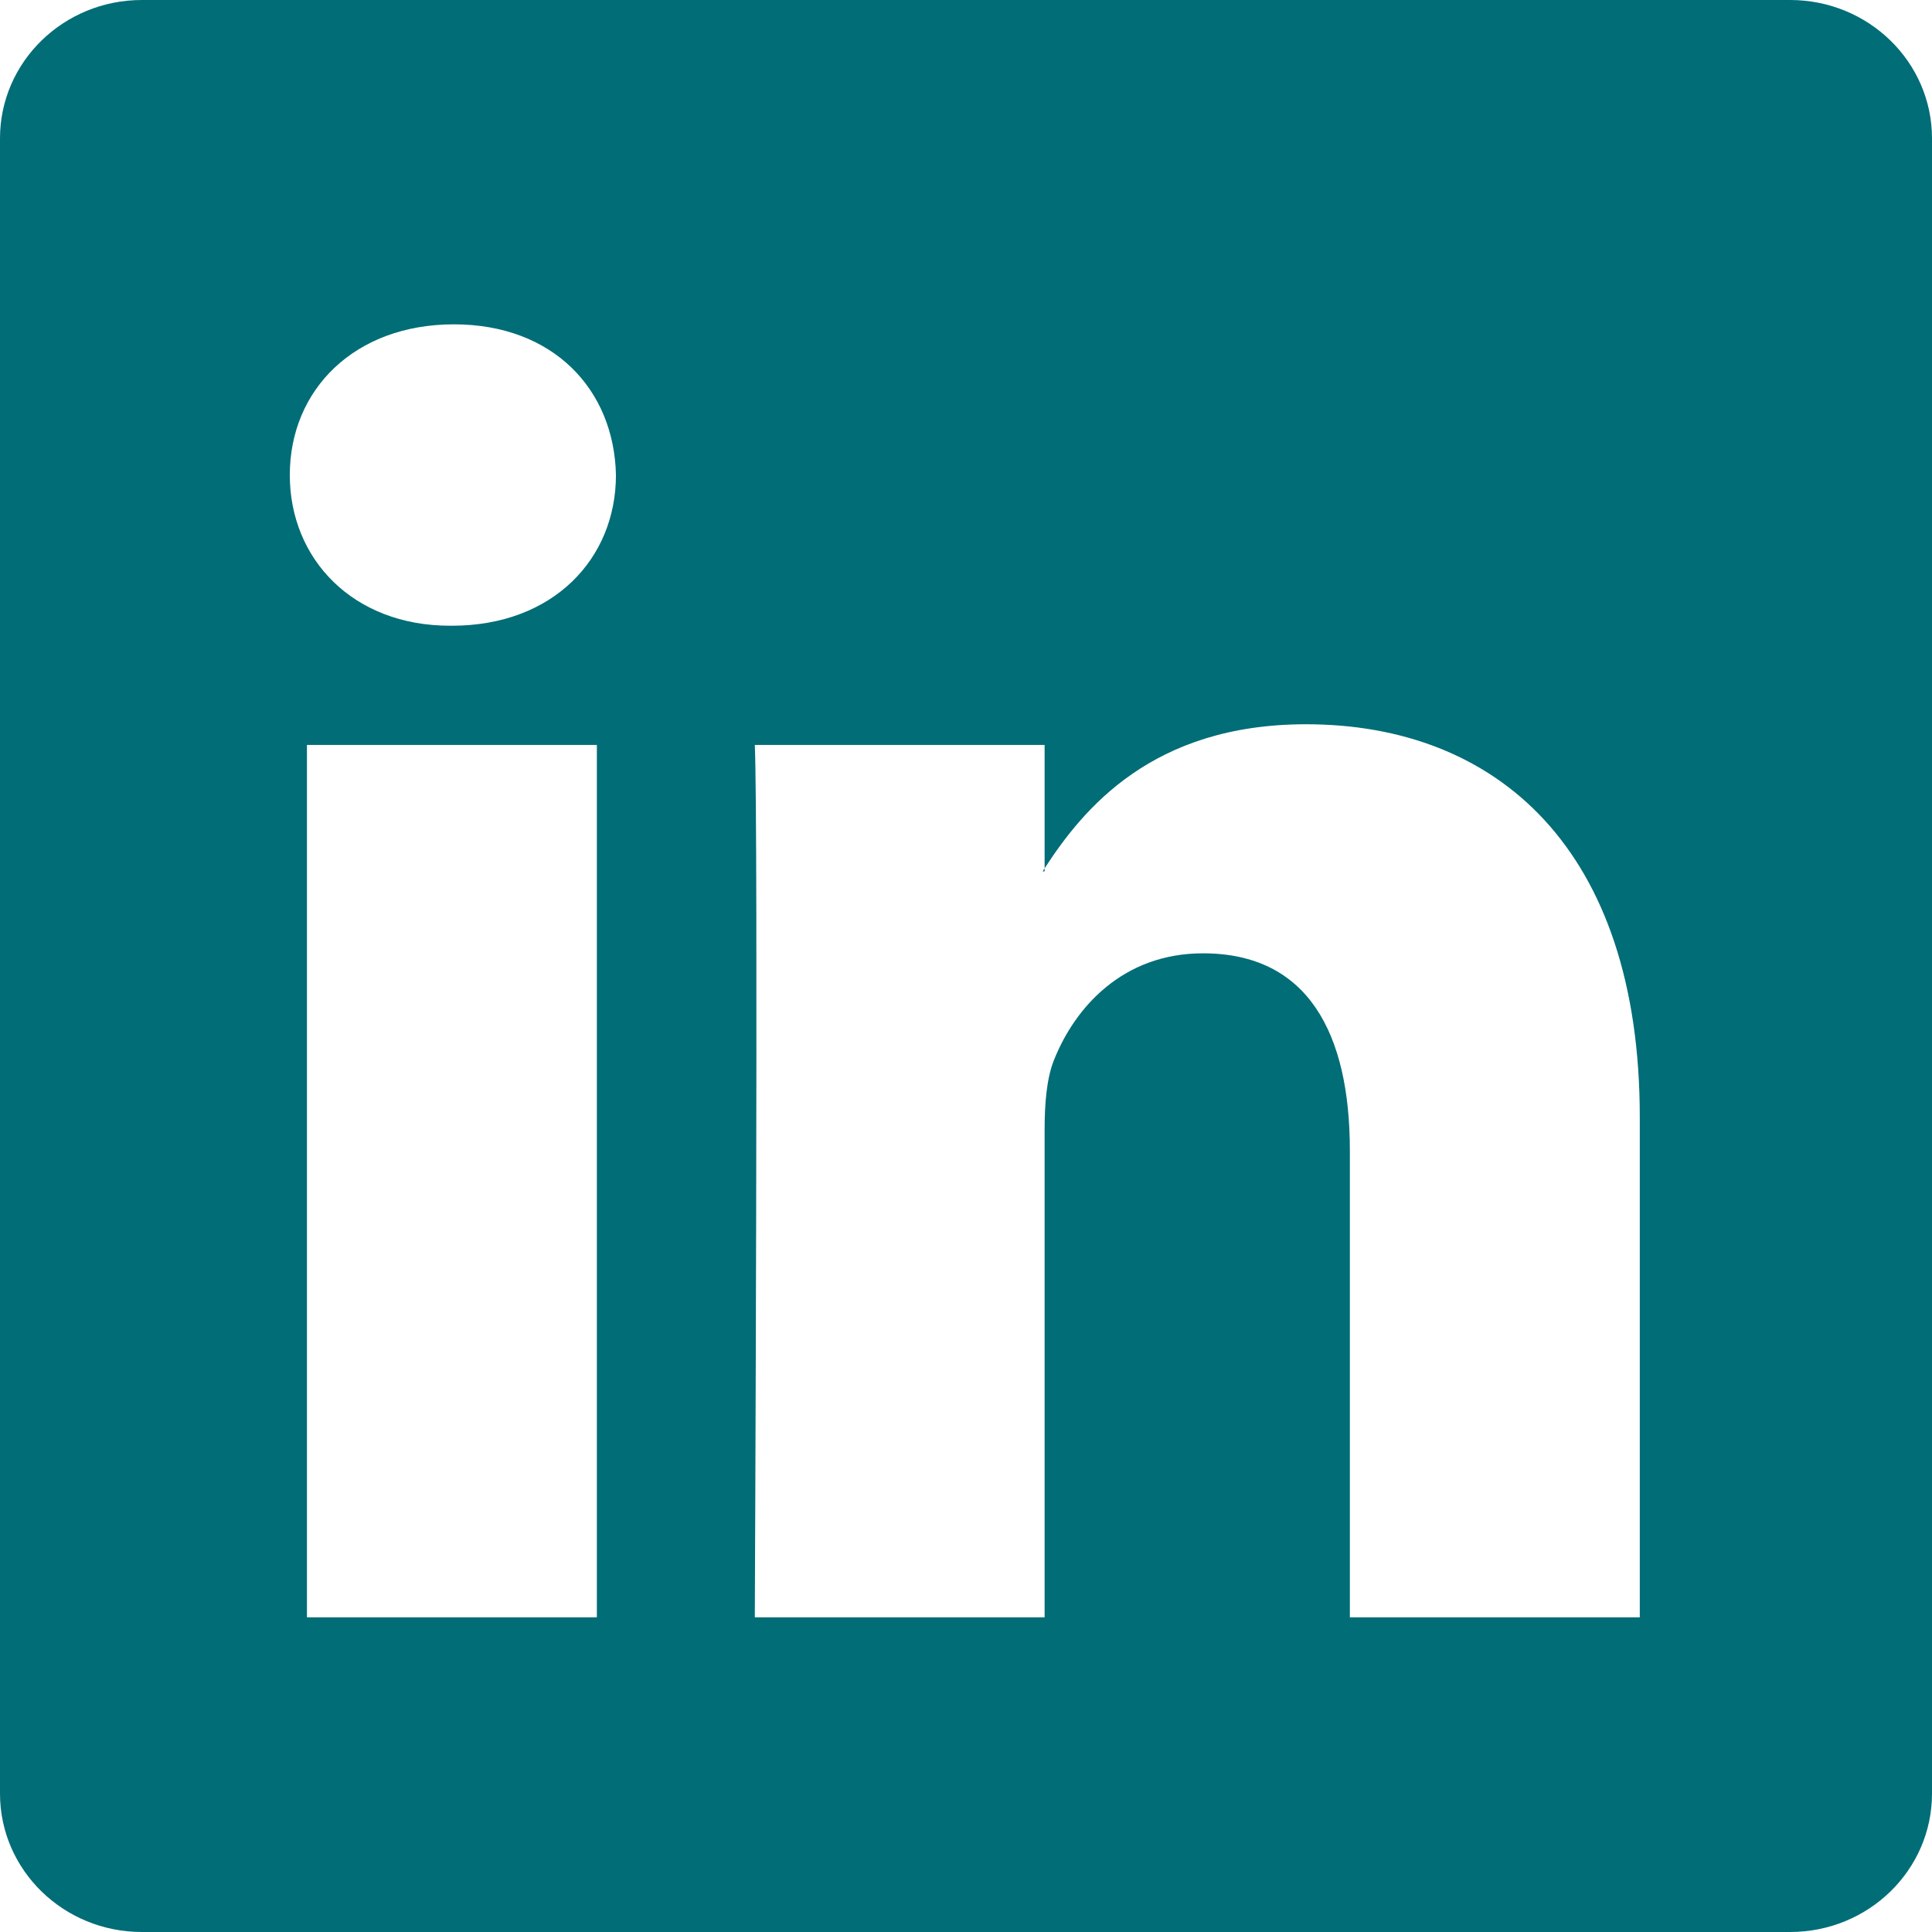
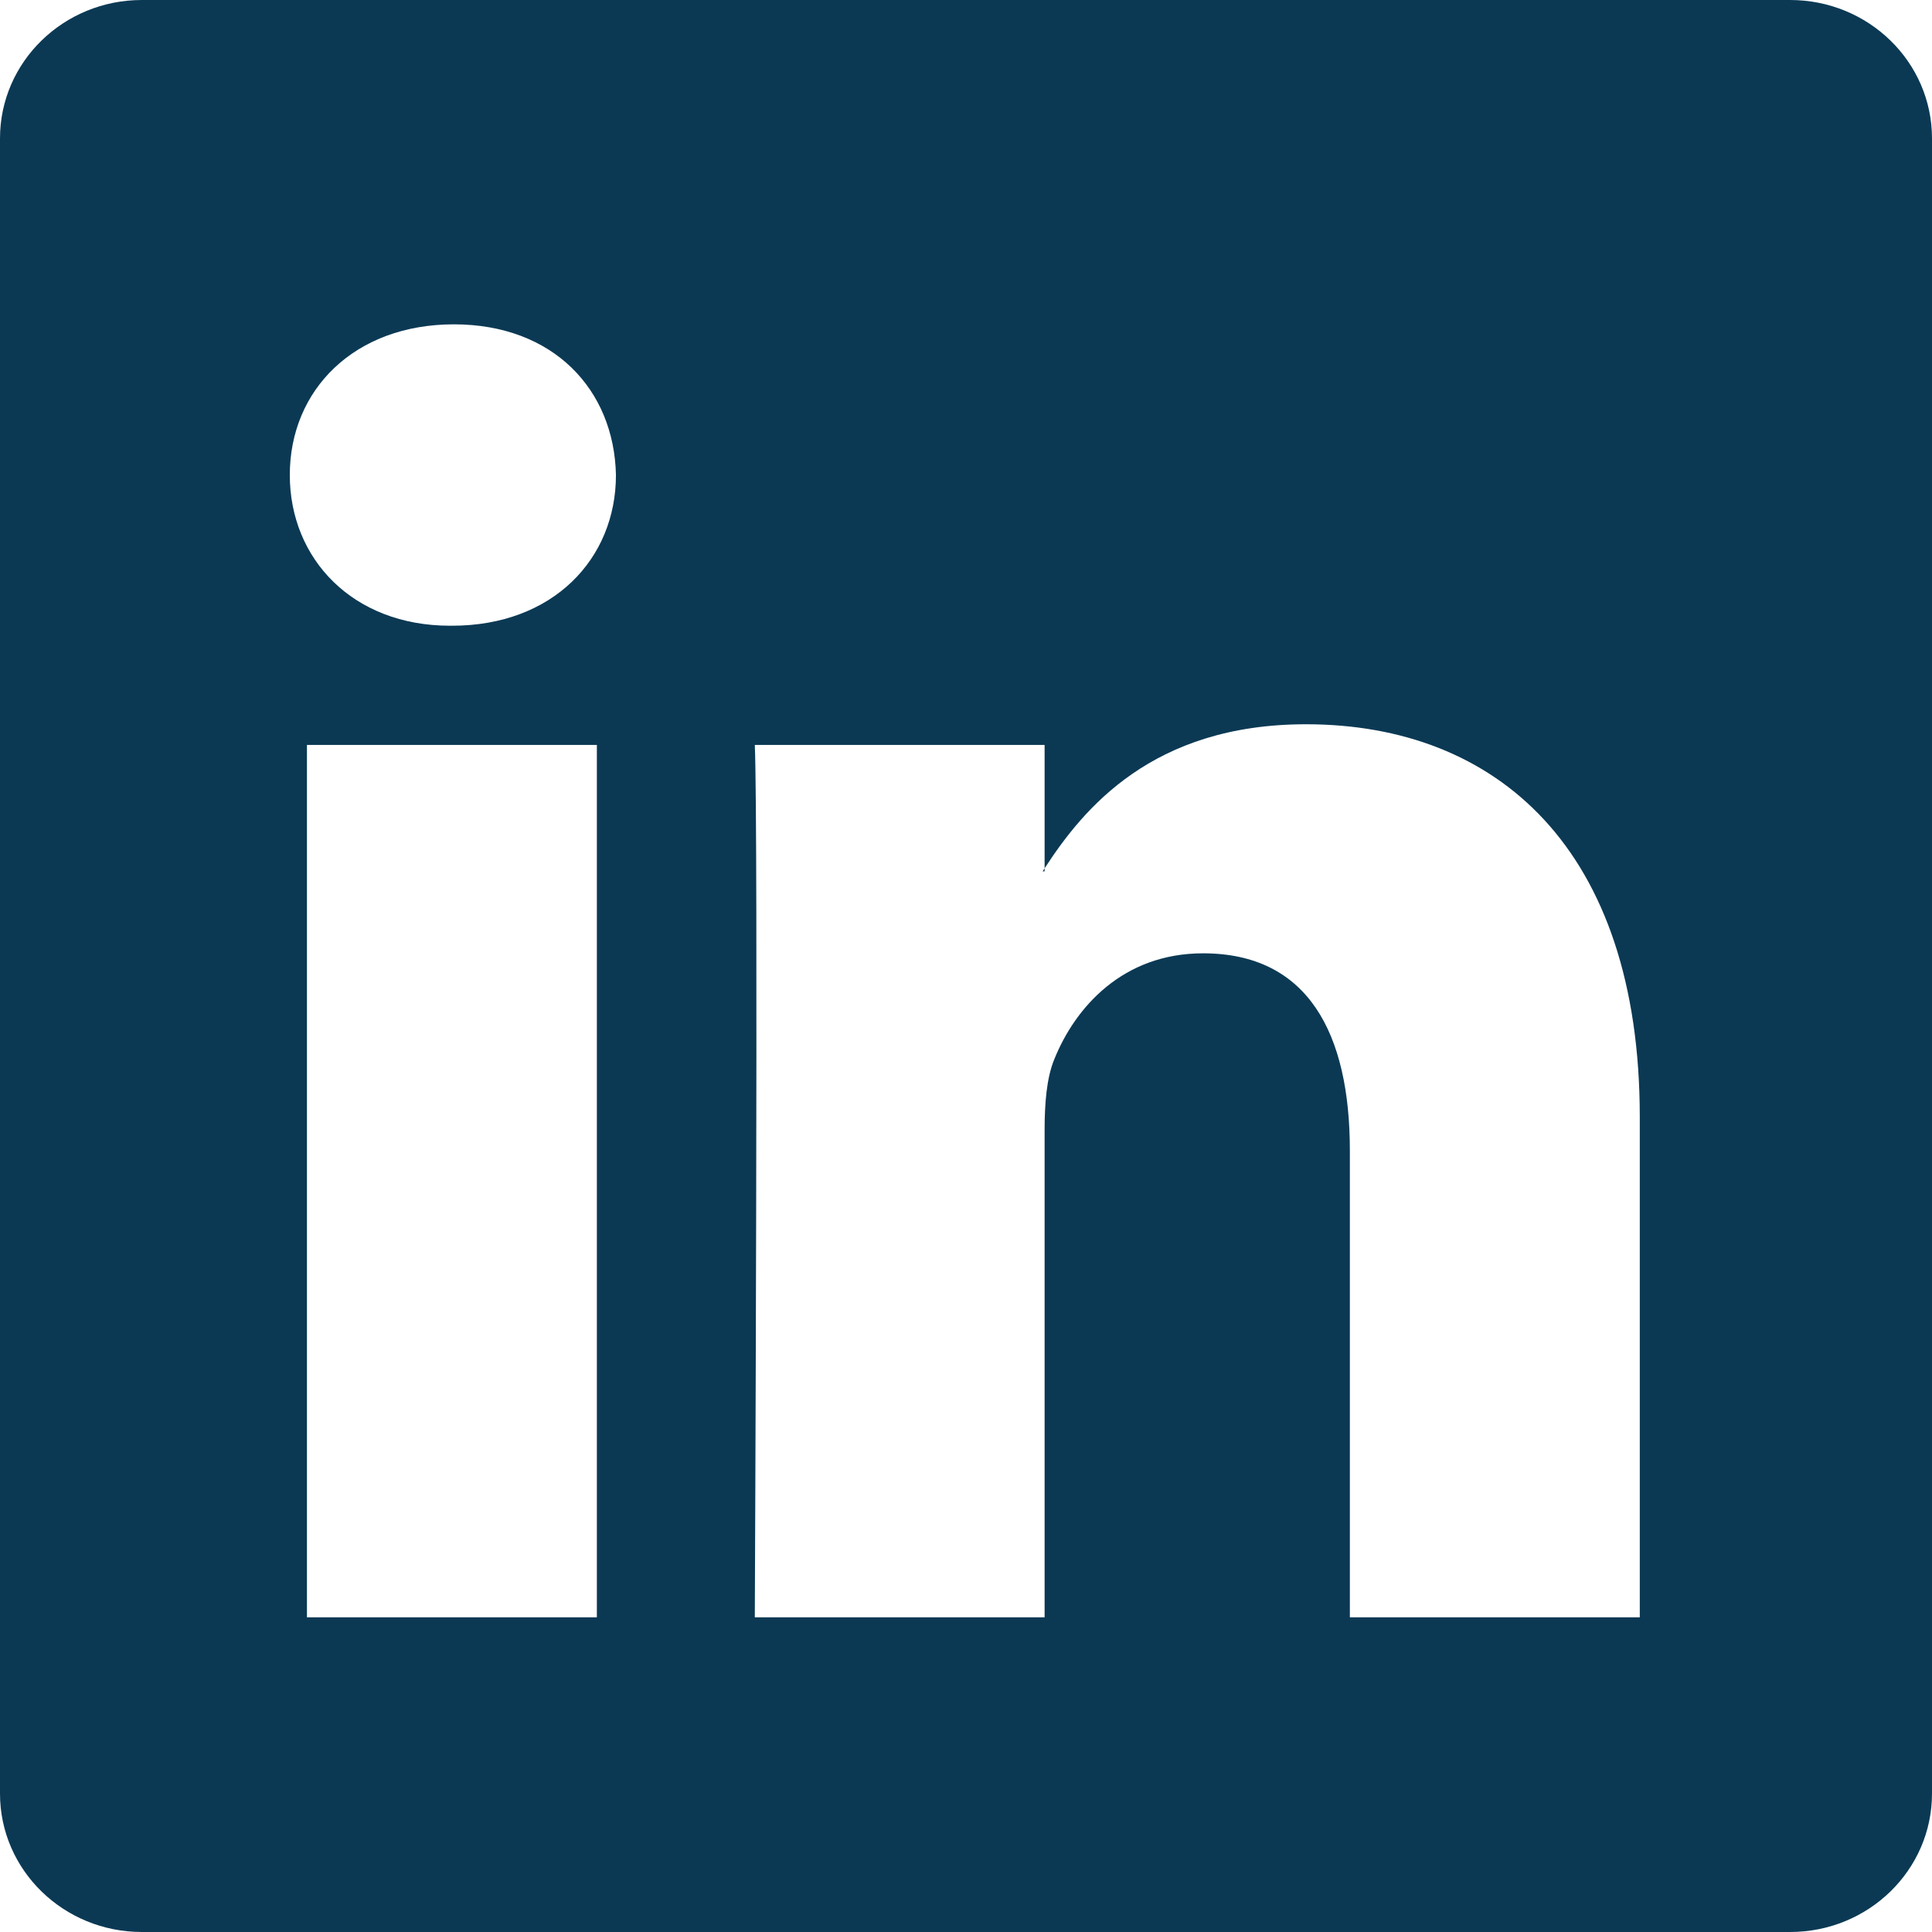
- <svg xmlns="http://www.w3.org/2000/svg" width="16" height="16" fill="#006D77" class="bi bi-linkedin" viewBox="0 0 16 16">
+ <svg xmlns="http://www.w3.org/2000/svg" width="16" height="16" fill="#0B3954" class="bi bi-linkedin" viewBox="0 0 16 16">
  <path d="M0 1.146C0 .513.526 0 1.175 0h13.65C15.474 0 16 .513 16 1.146v13.708c0 .633-.526 1.146-1.175 1.146H1.175C.526 16 0 15.487 0 14.854zm4.943 12.248V6.169H2.542v7.225zm-1.2-8.212c.837 0 1.358-.554 1.358-1.248-.015-.709-.52-1.248-1.342-1.248S2.4 3.226 2.4 3.934c0 .694.521 1.248 1.327 1.248zm4.908 8.212V9.359c0-.216.016-.432.08-.586.173-.431.568-.878 1.232-.878.869 0 1.216.662 1.216 1.634v3.865h2.401V9.25c0-2.22-1.184-3.252-2.764-3.252-1.274 0-1.845.7-2.165 1.193v.025h-.016l.016-.025V6.169h-2.4c.03.678 0 7.225 0 7.225z" />
</svg>
